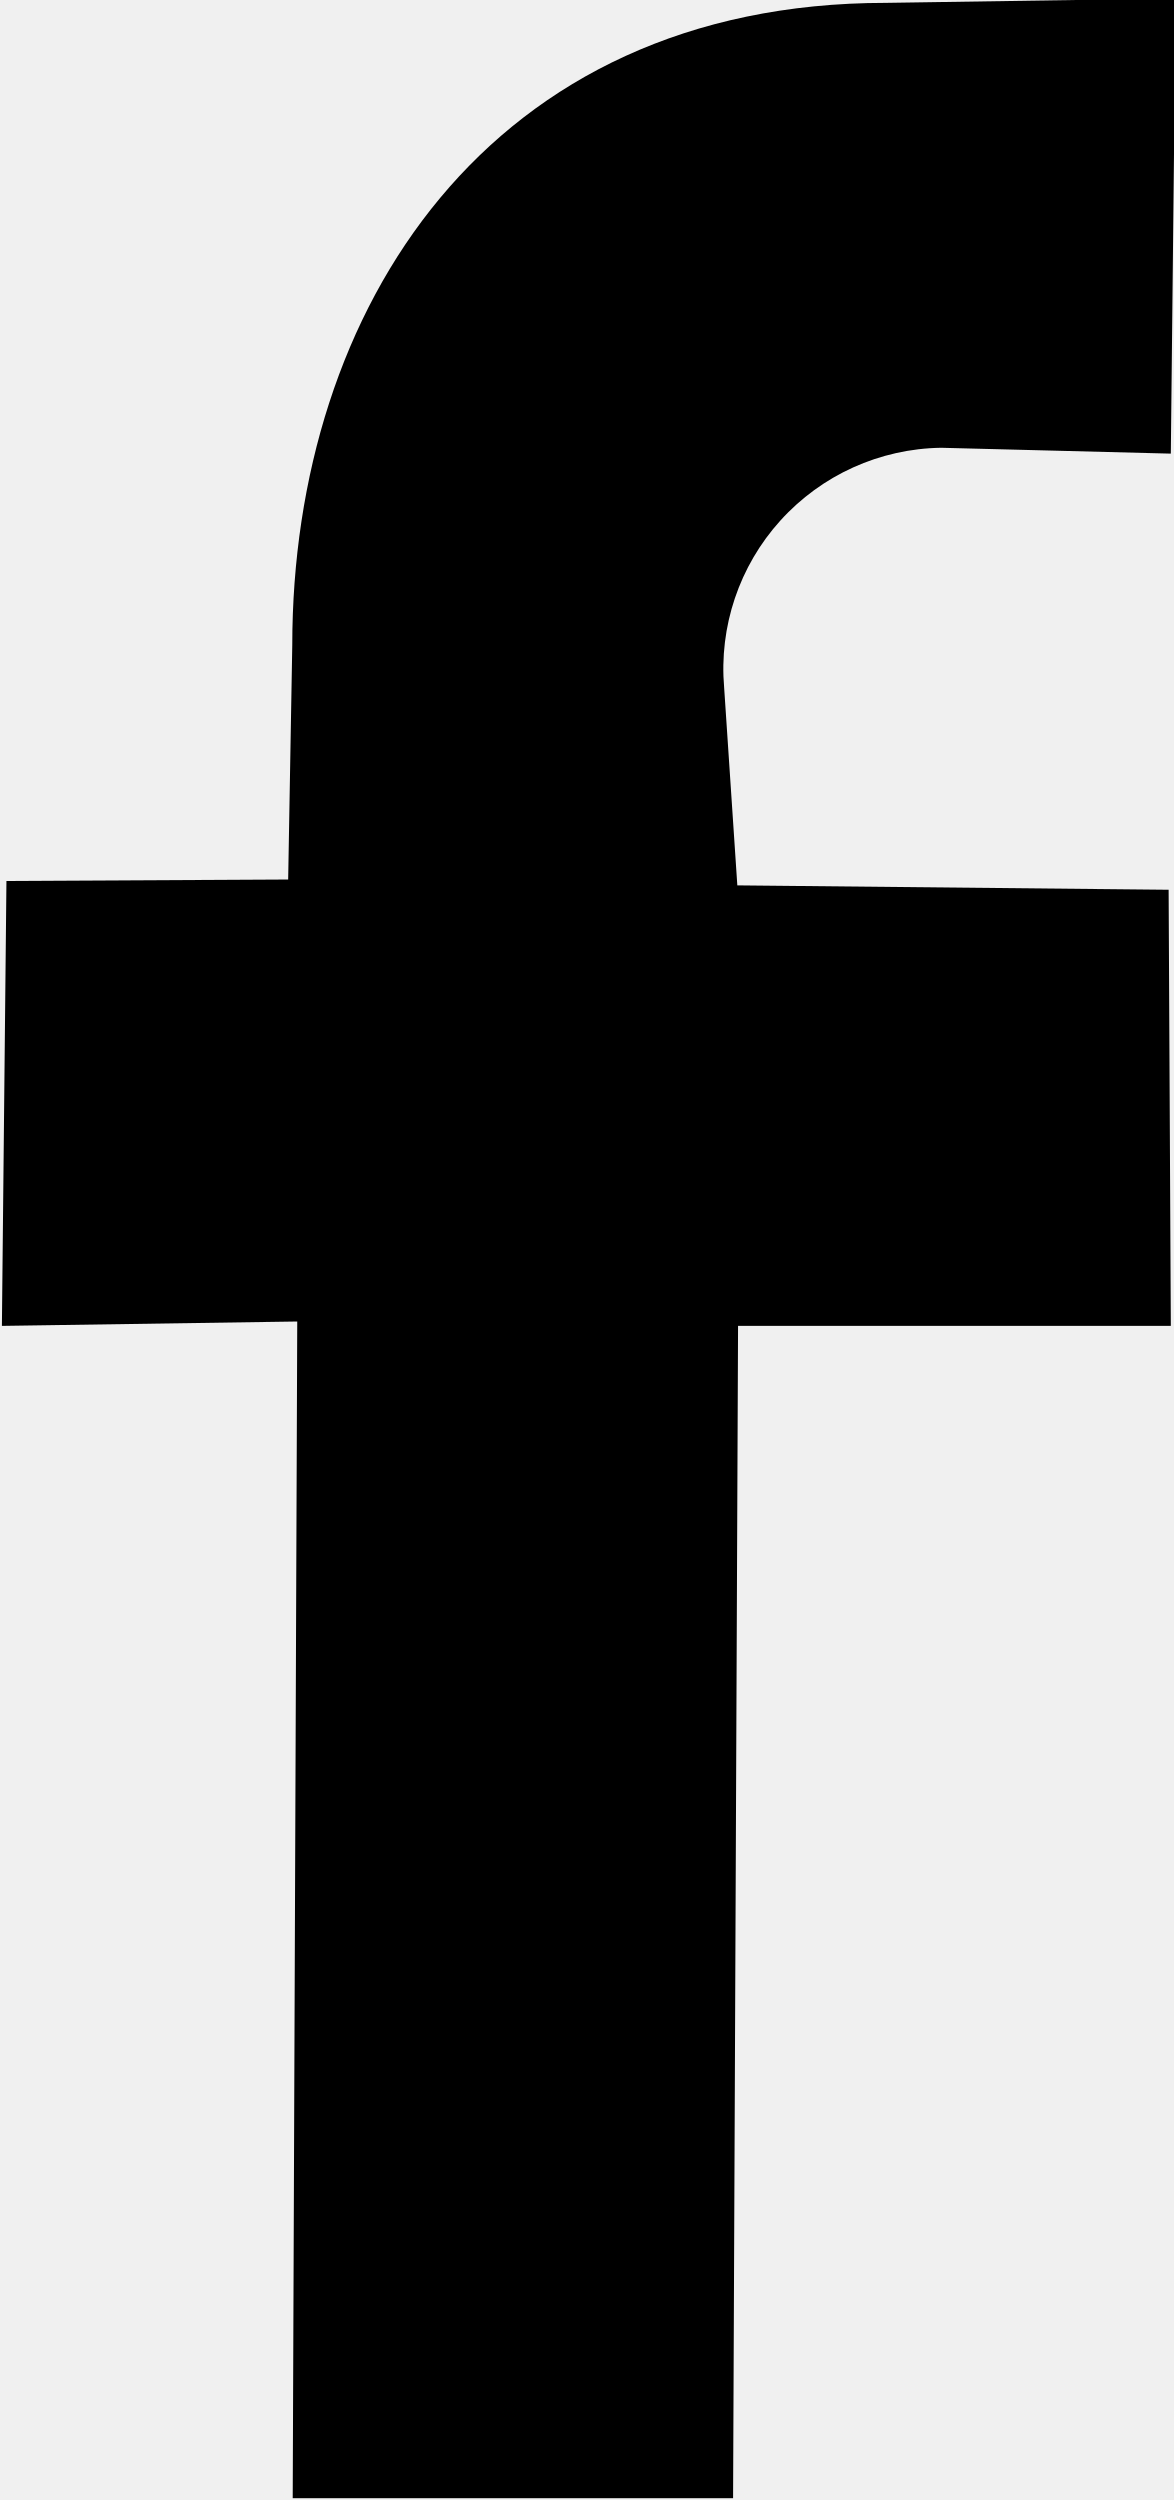
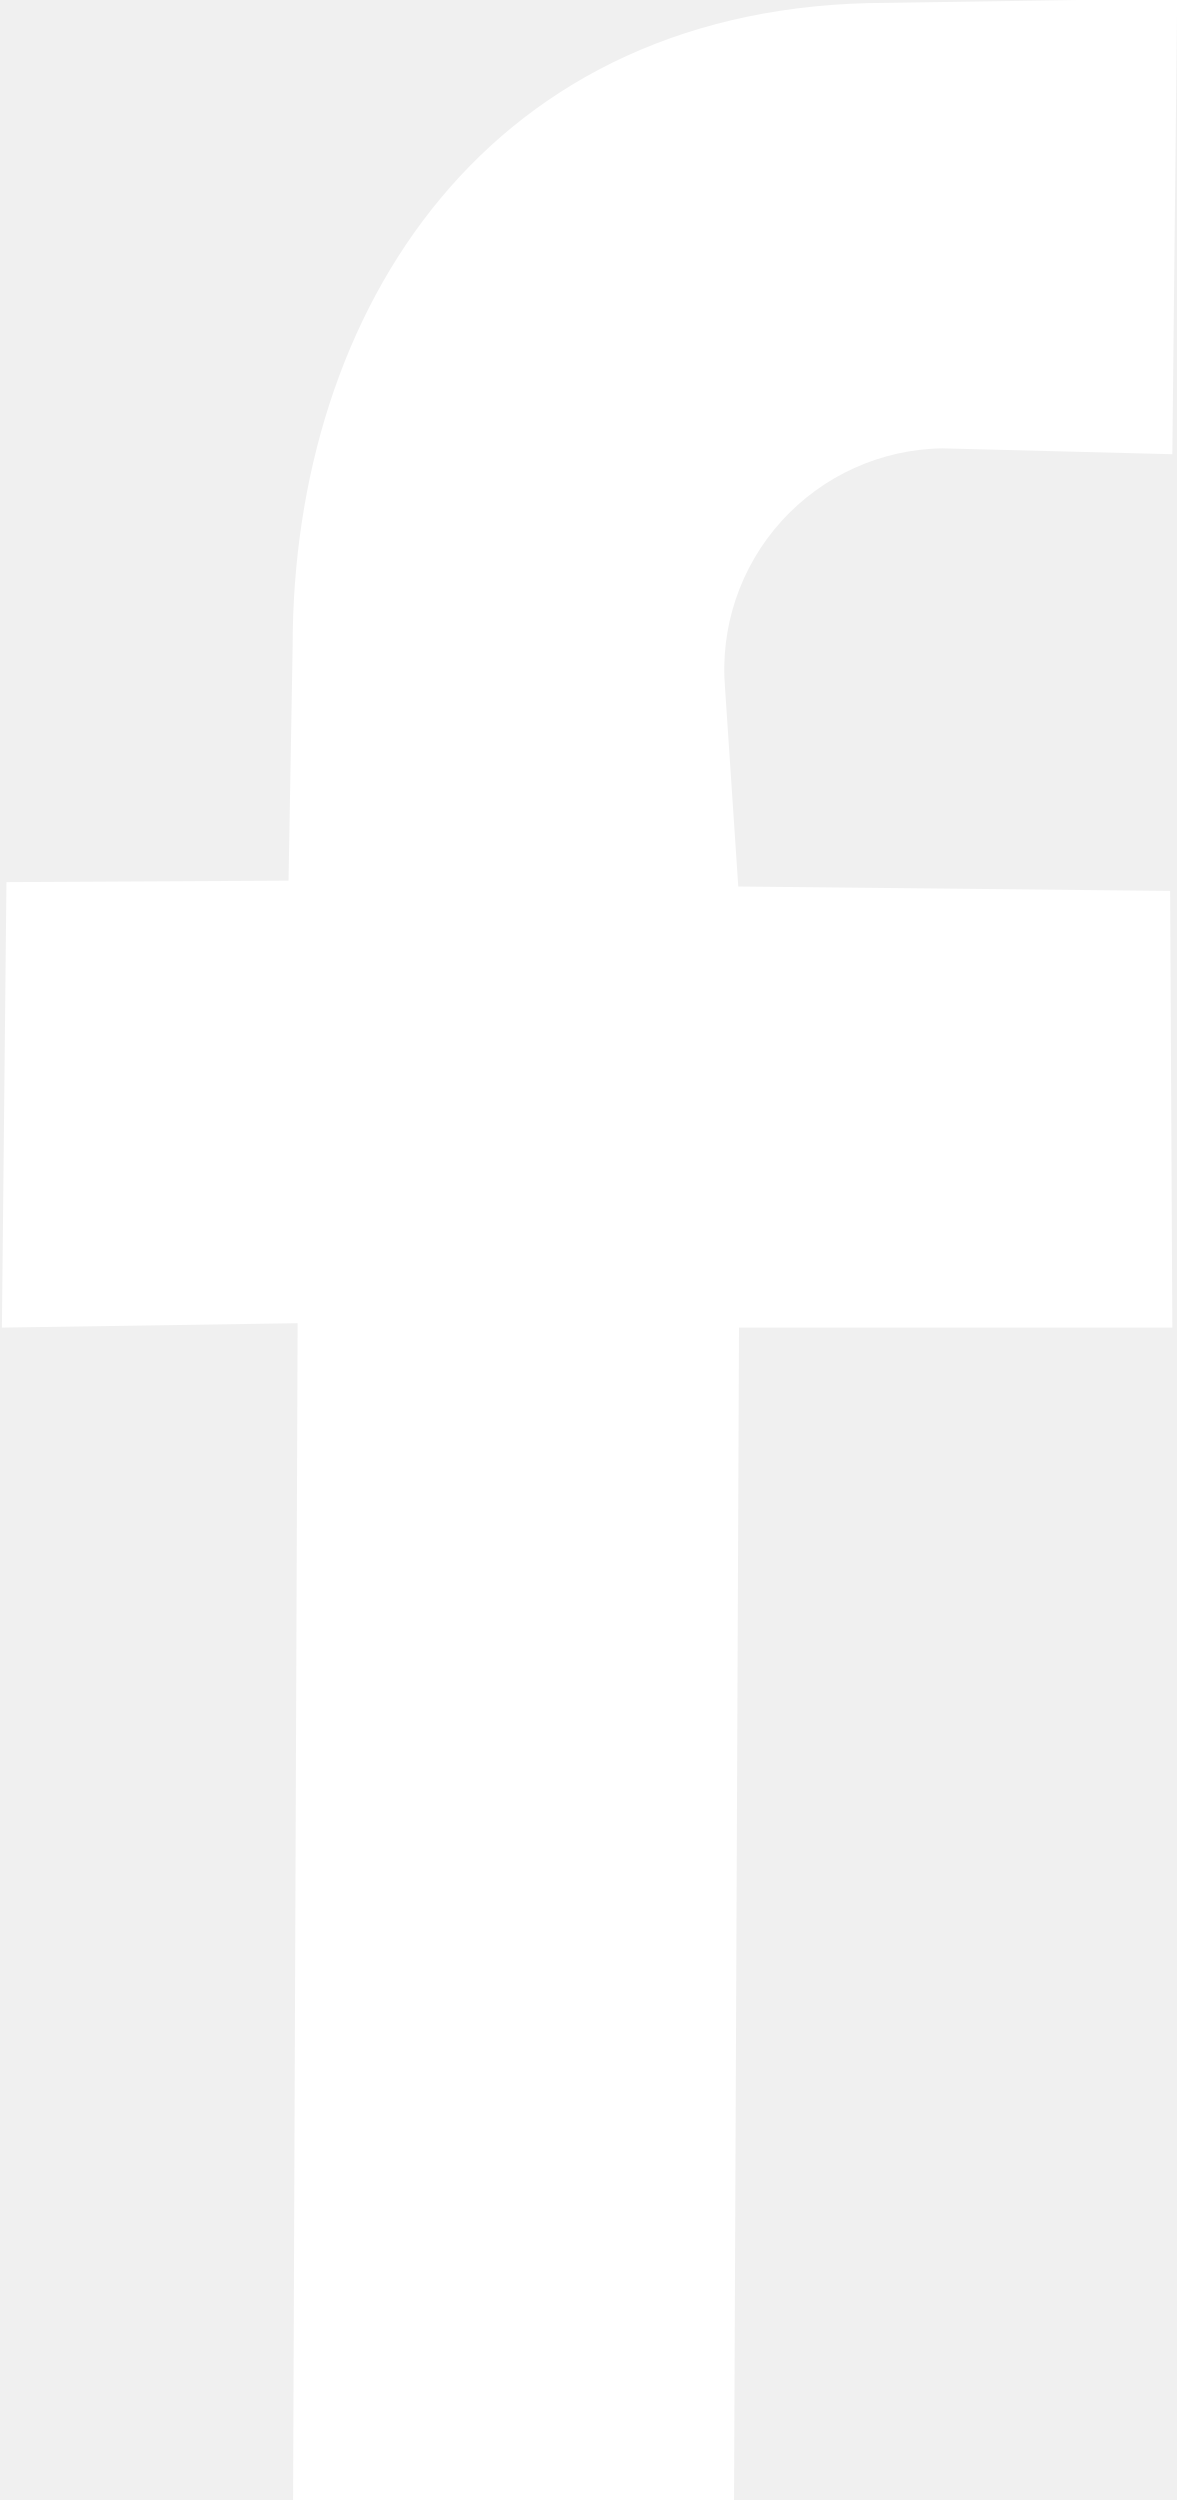
- <svg>
-   <path id="Facebook" class="" d="M902.009,8407.01H899l0.031-8.04-2.018.03,0.031-3.04,1.925-.01,0.028-1.6c0-2.3,1.343-4.39,4.057-4.39l1.979-.03L905,8393.04l-1.569-.04a1.51,1.51,0,0,0-1.483,1.64l0.09,1.35,2.947,0.03L905,8399h-2.957Z" transform="translate(-897 -8389.94)" />
+ <svg xmlns="http://www.w3.org/2000/svg" width="8.031" height="17.06" viewBox="0 0 8.031 17.06">
+   <defs>
+     <style>
+       .social {
+         fill: #fff;
+         fill-rule: evenodd;
+       }
+     </style>
+   </defs>
+   <path id="Facebook" class="social" d="M902.009,8407.01H899l0.031-8.04-2.018.03,0.031-3.04,1.925-.01,0.028-1.6c0-2.3,1.343-4.39,4.057-4.39l1.979-.03L905,8393.04l-1.569-.04a1.51,1.51,0,0,0-1.483,1.64l0.09,1.35,2.947,0.03L905,8399h-2.957Z" transform="translate(-897 -8389.94)" />
</svg>
